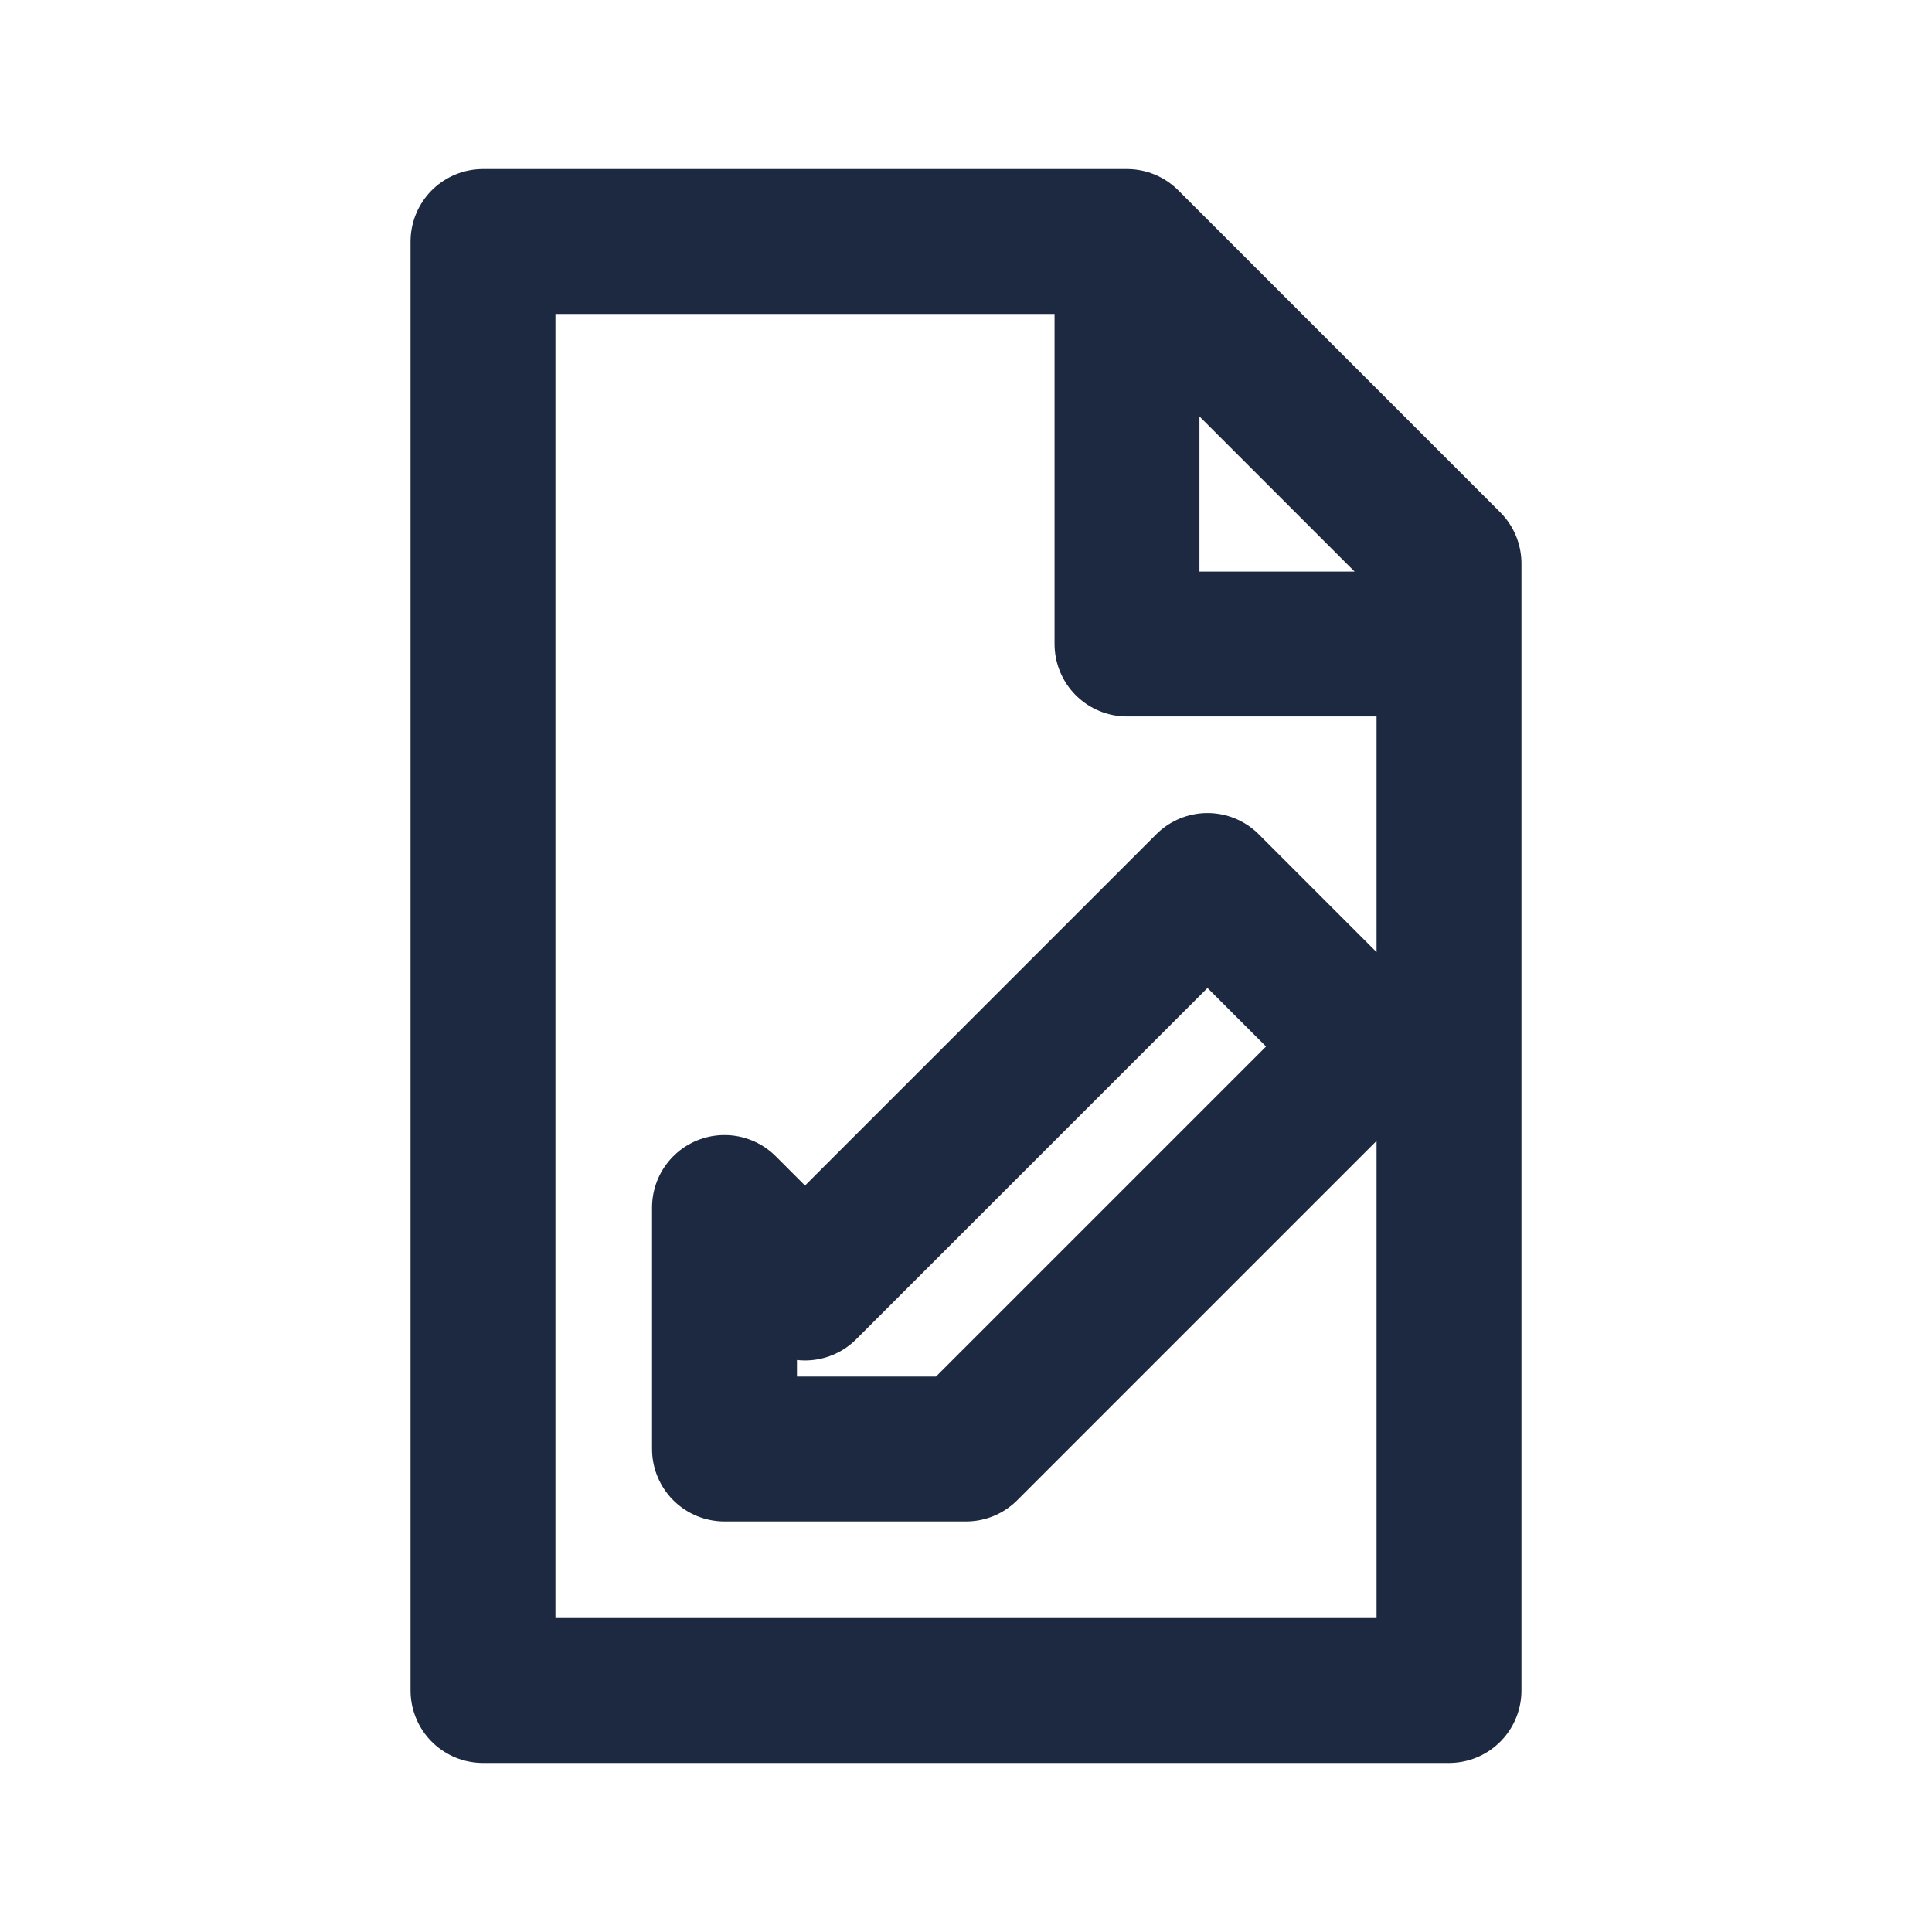
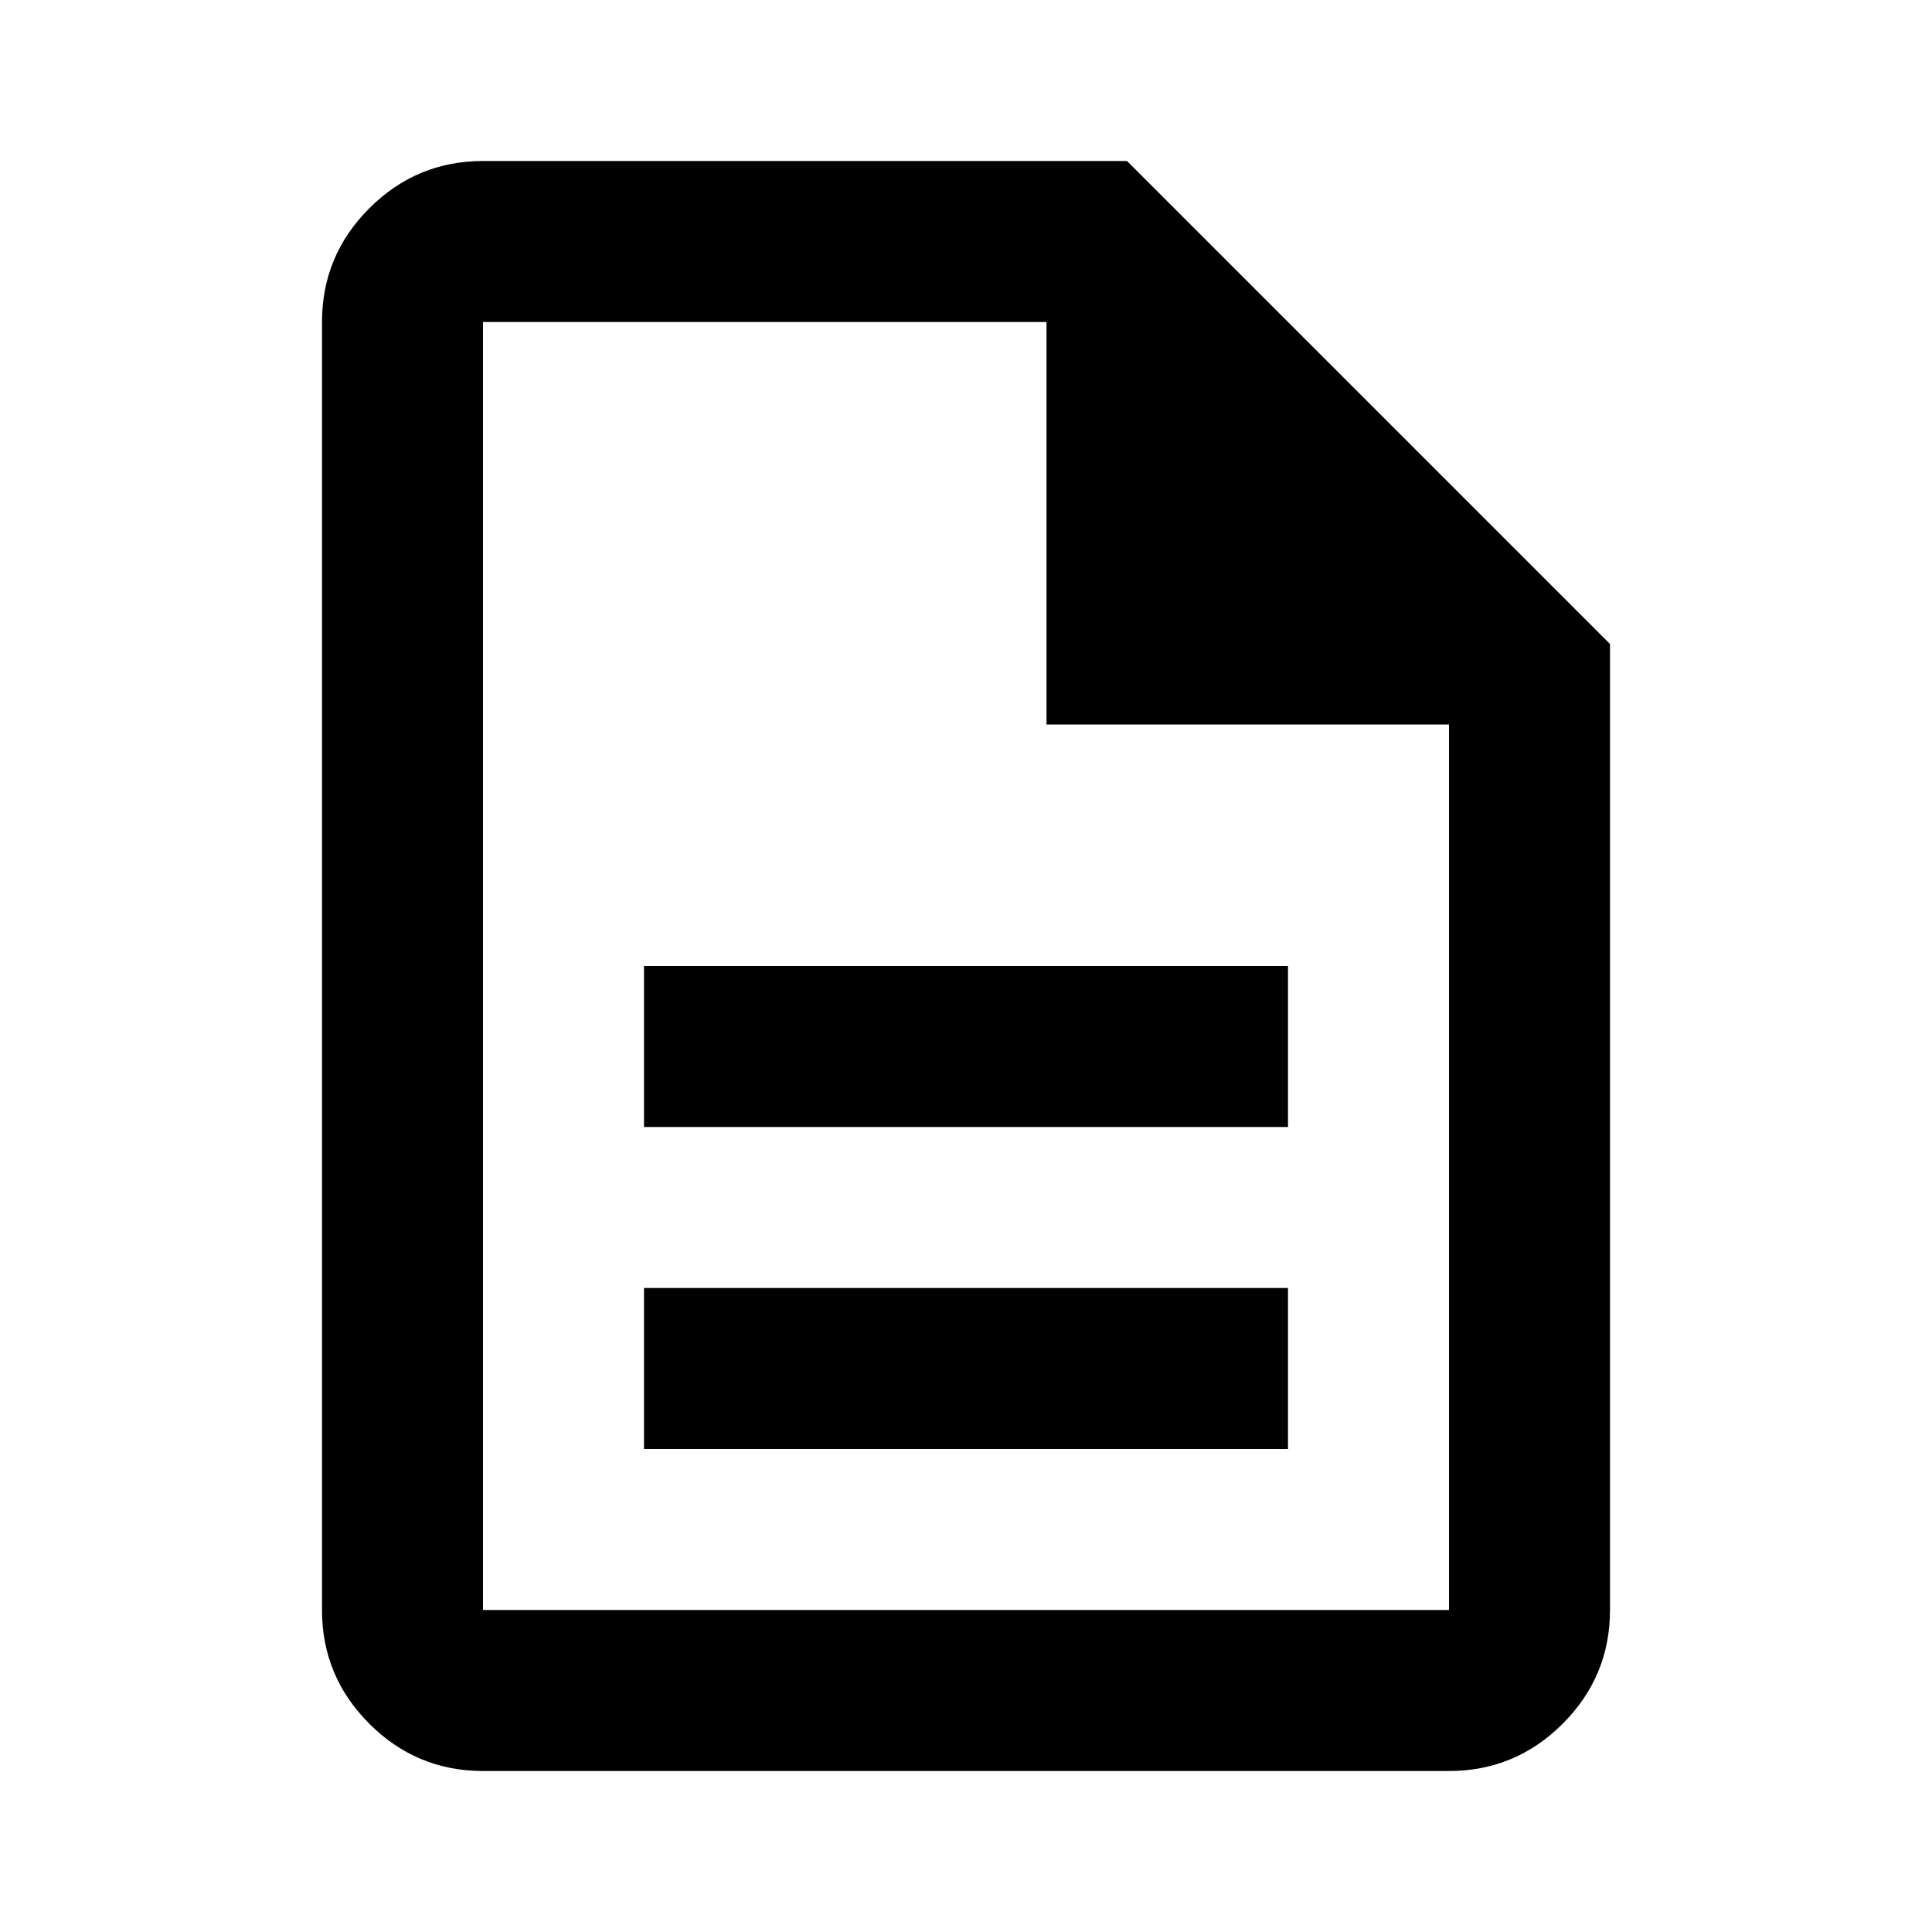
- <svg xmlns="http://www.w3.org/2000/svg" viewBox="0 0 24 24" fill="none" stroke="#1d2940" stroke-width="1.8" stroke-linecap="round" stroke-linejoin="round">
-   <path d="M6 3h8l4 4v14H6Zm8 0v5h4m-8 8 5-5 2 2-5 5H9v-3Z" />
+ <svg xmlns="http://www.w3.org/2000/svg" height="24" viewBox="0 -960 960 960" width="24">
+   <path d="M320-240h320v-80H320v80Zm0-160h320v-80H320v80ZM240-80q-33 0-56.5-23.5T160-160v-640q0-33 23.5-56.5T240-880h320l240 240v480q0 33-23.5 56.5T720-80H240Zm280-520v-200H240v640h480v-440H520ZM240-800v200-200 640-640Z" />
</svg>
